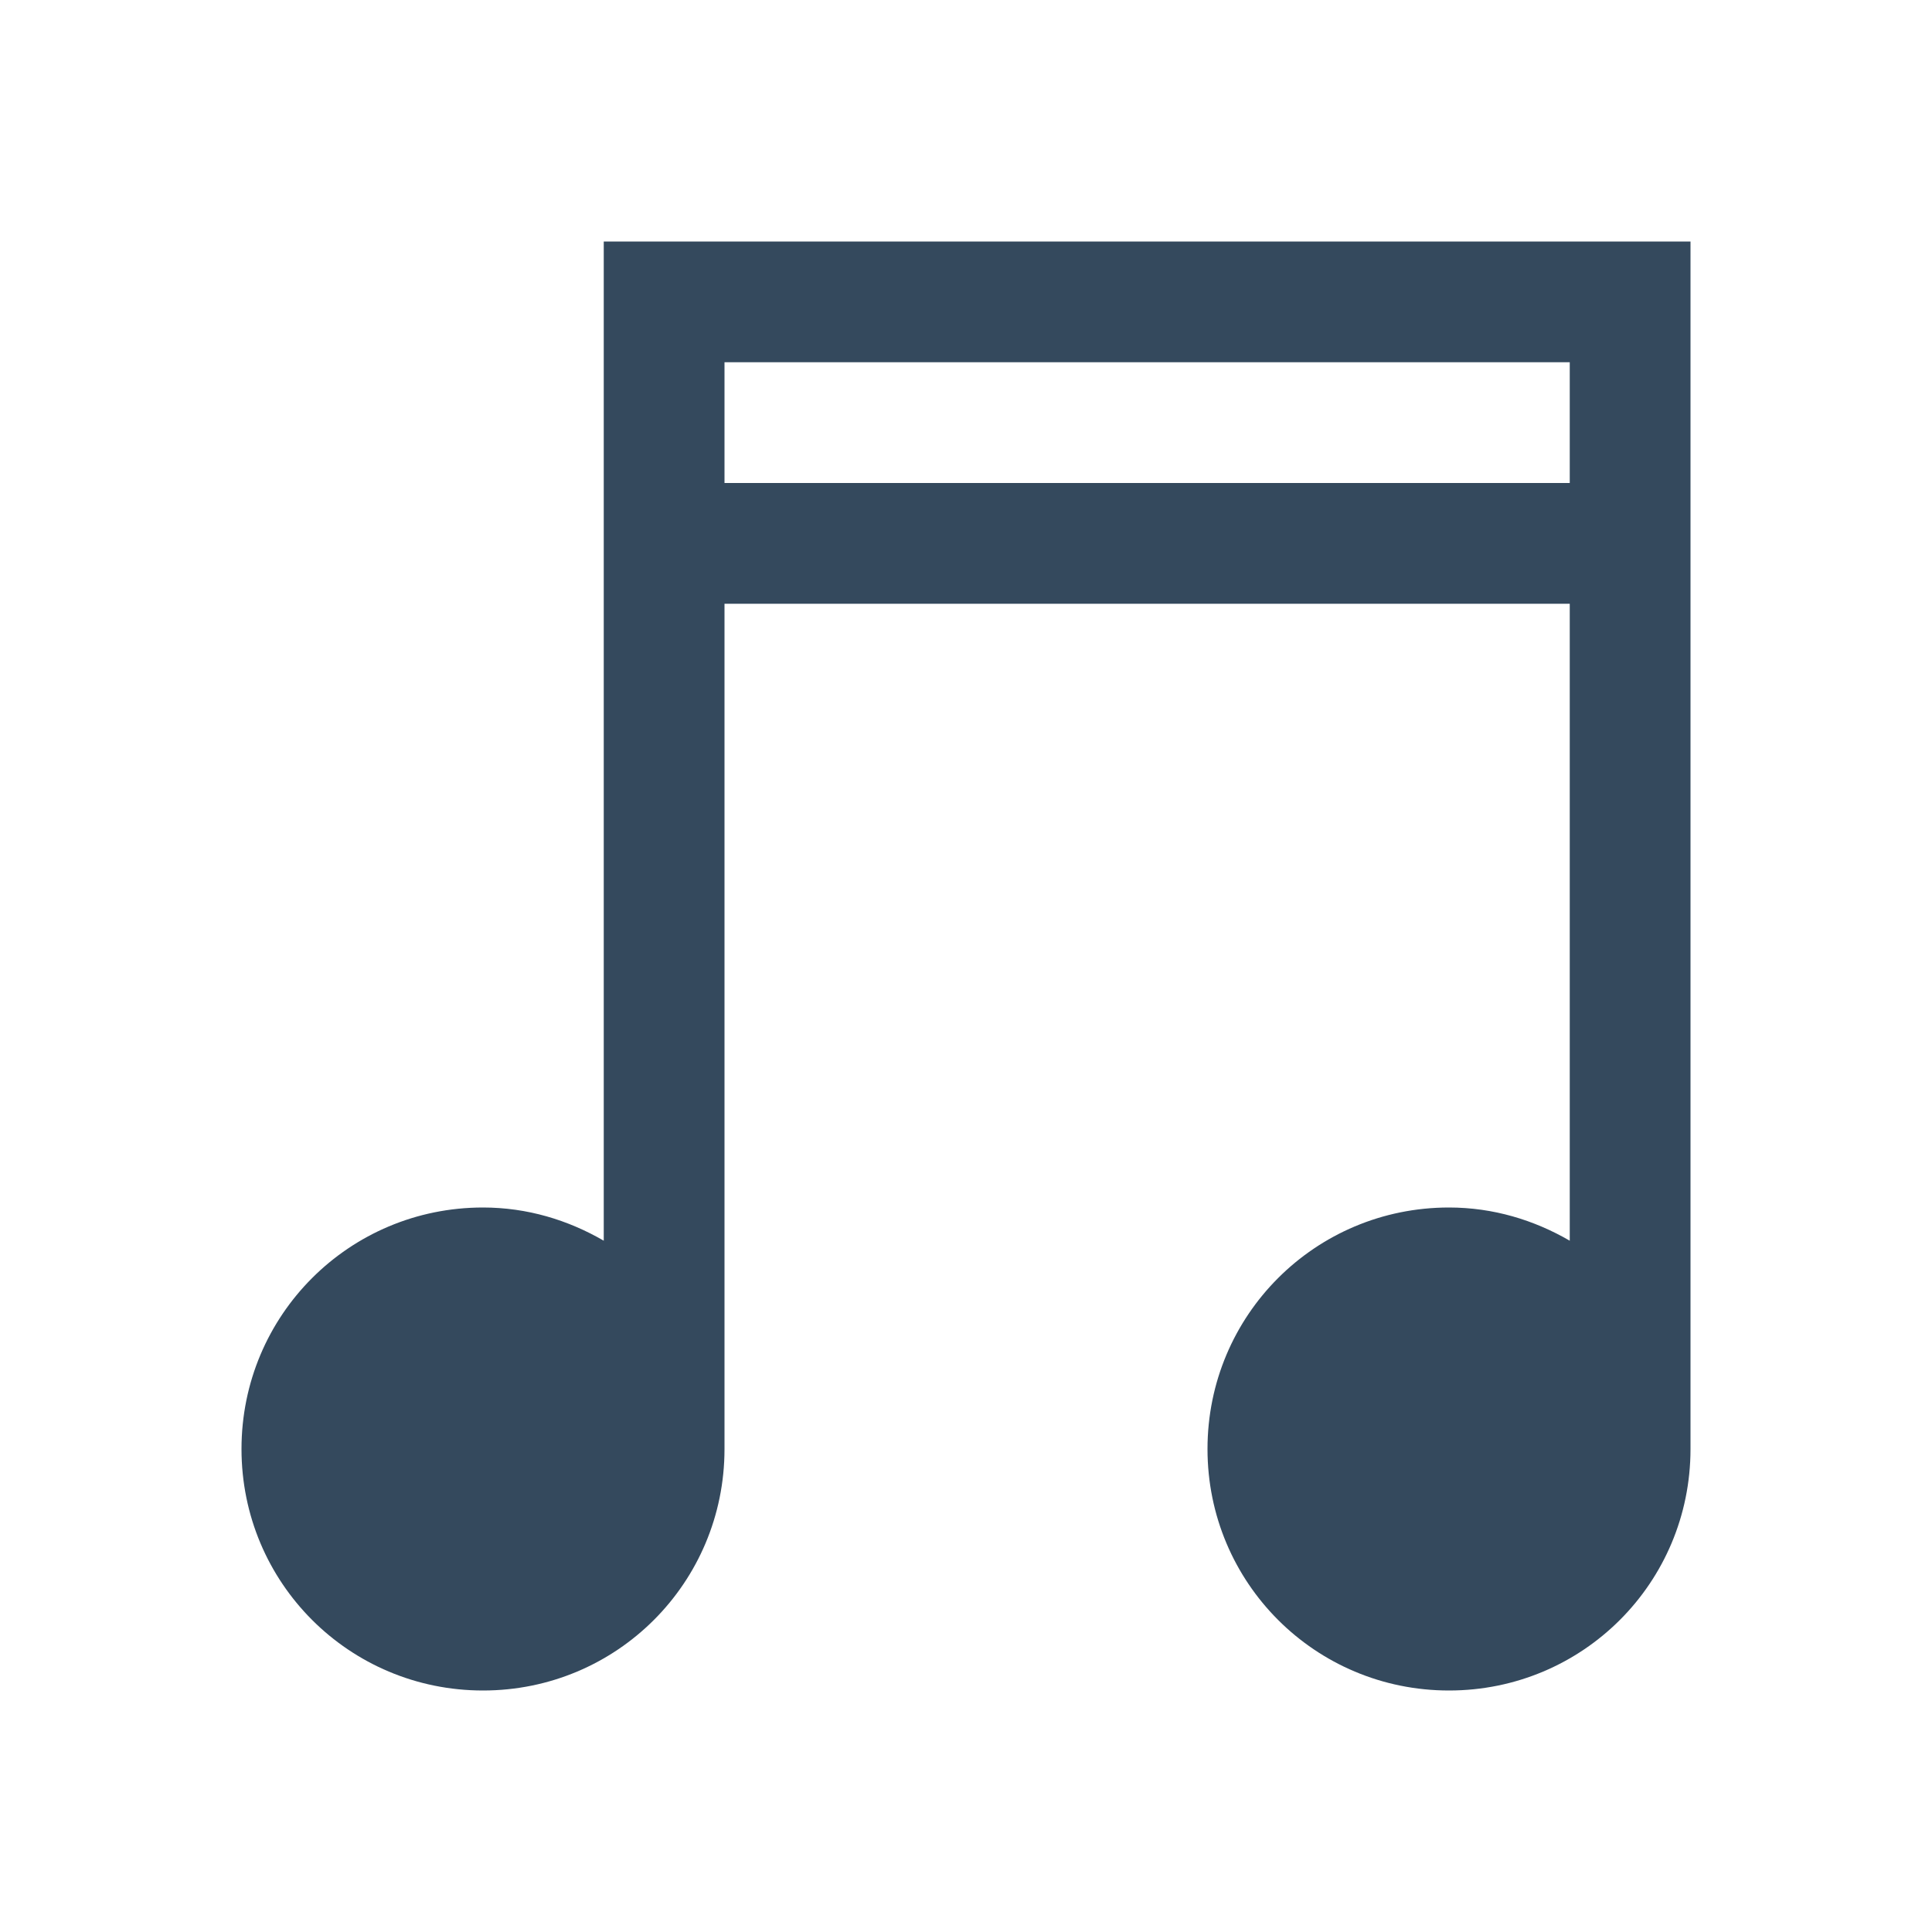
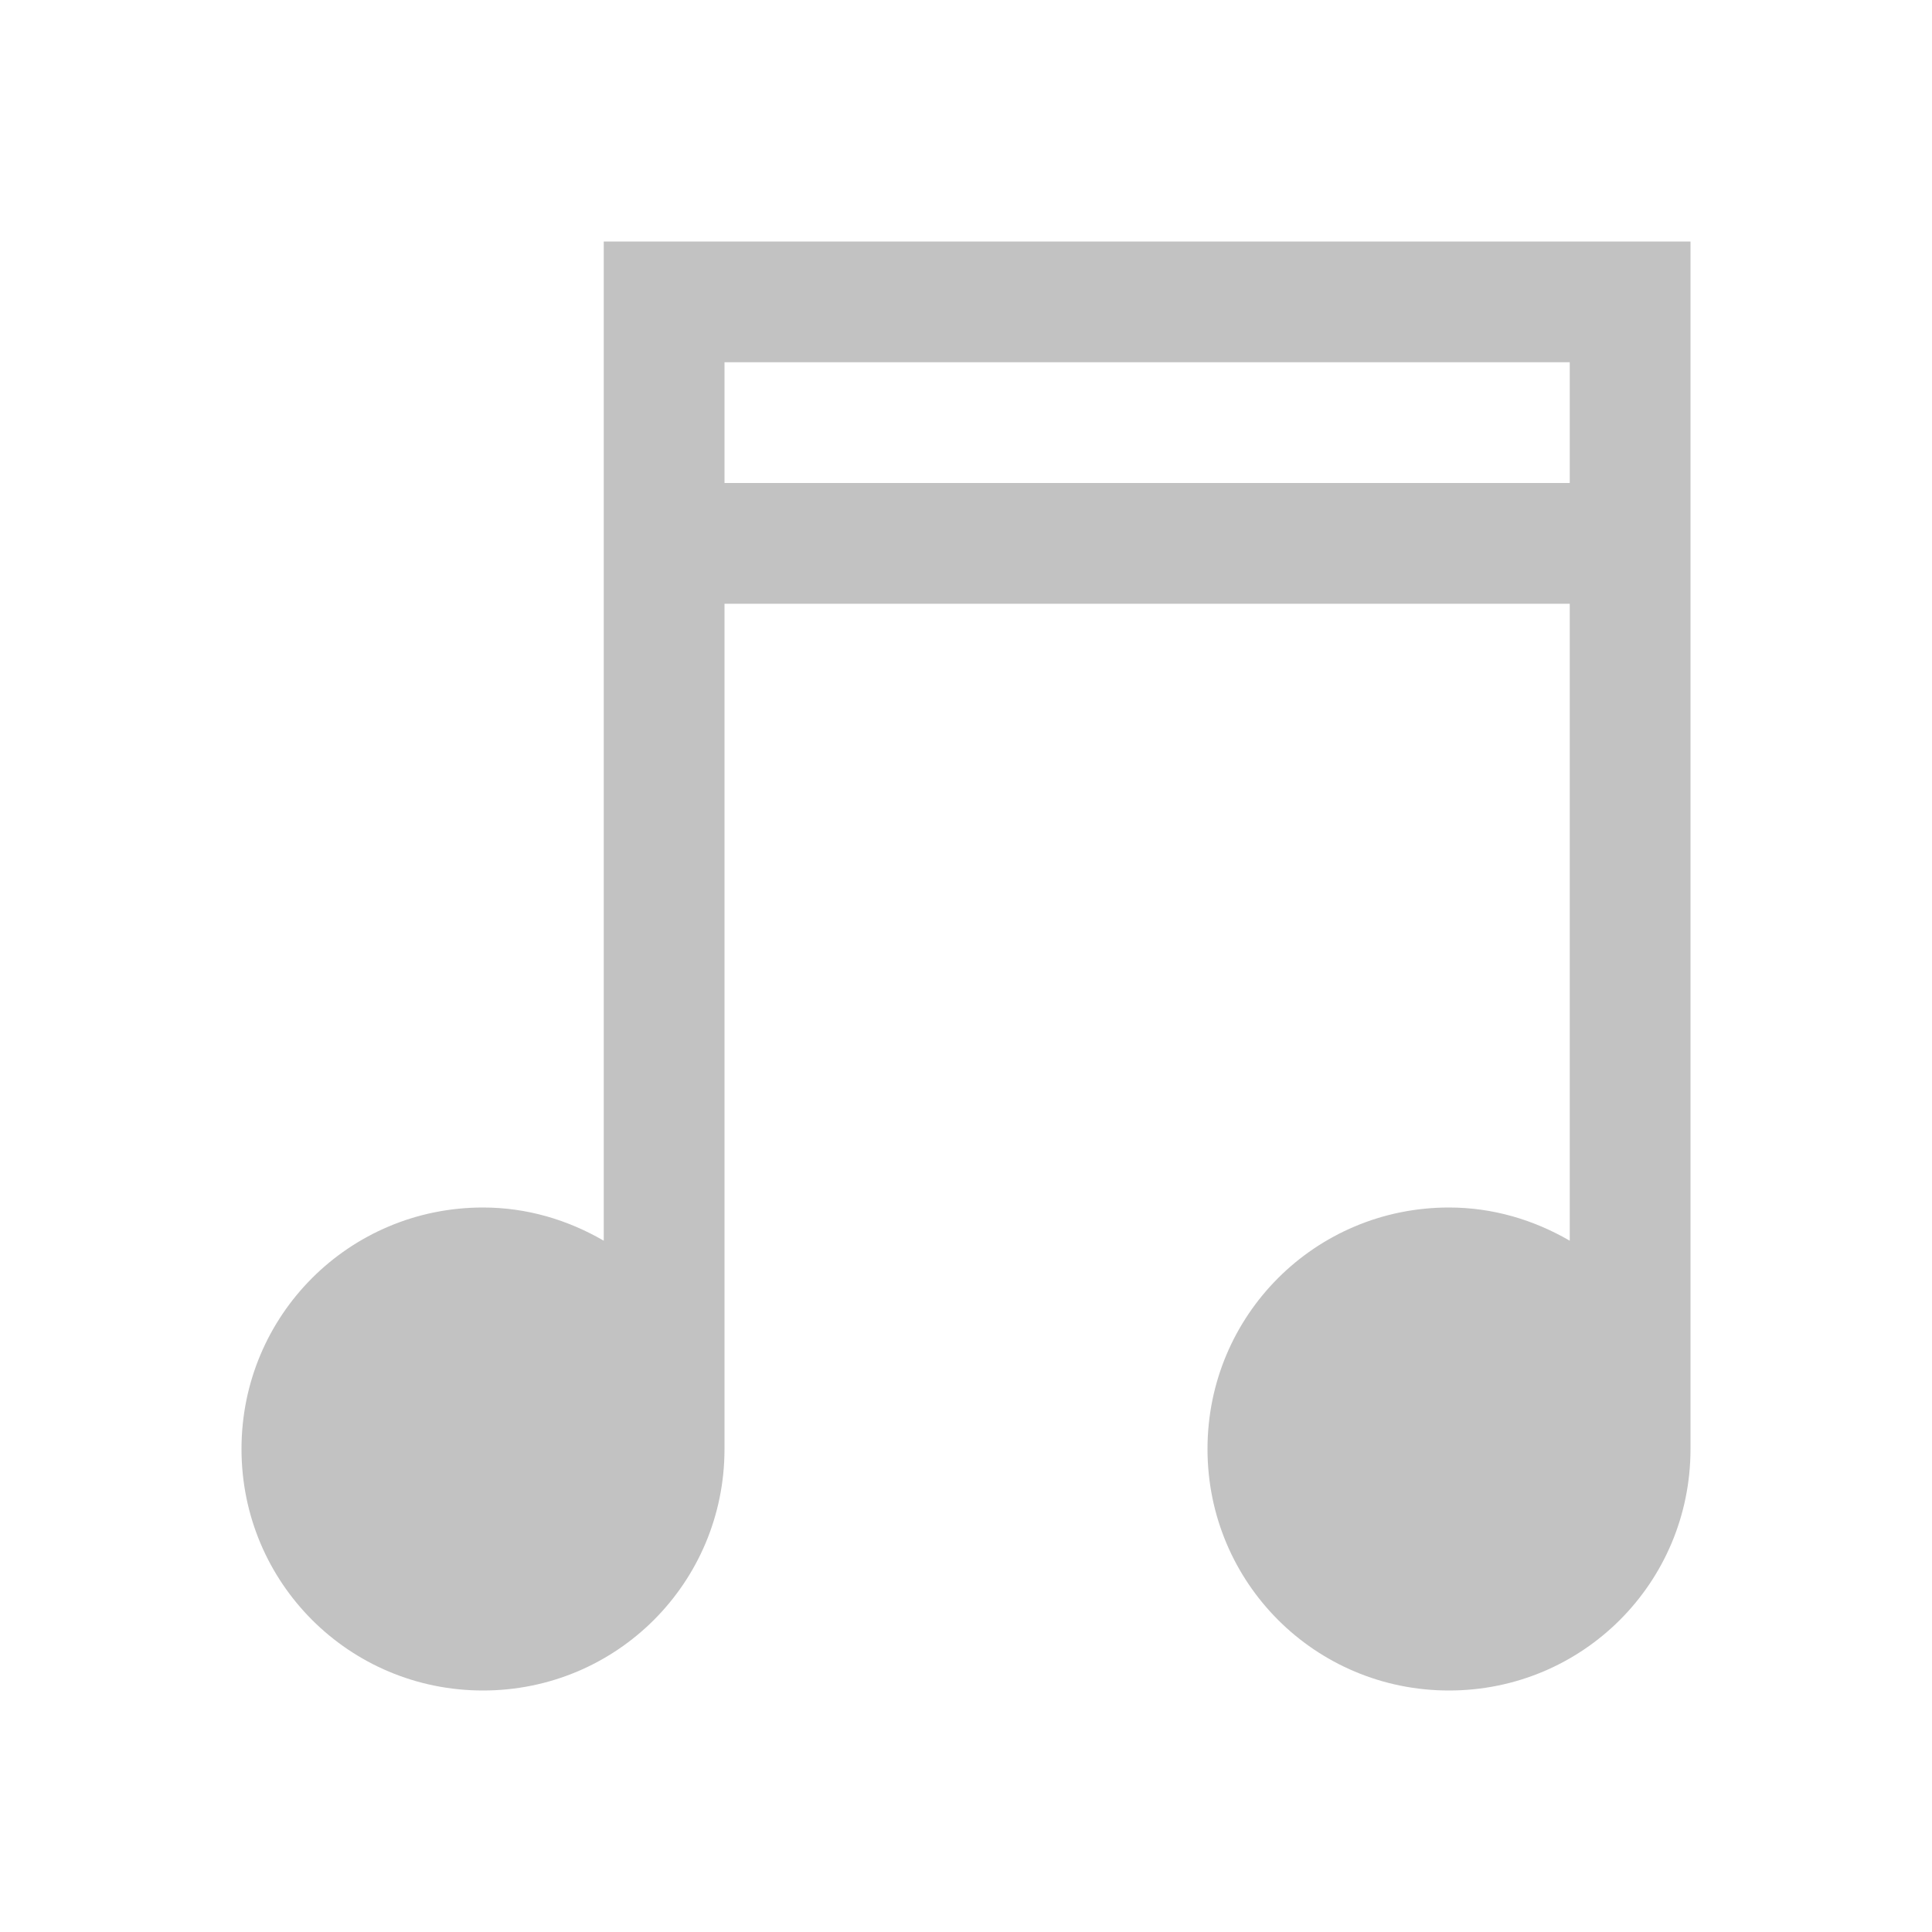
<svg xmlns="http://www.w3.org/2000/svg" width="16" height="16" id="svg2" version="1.1" viewBox="0 0 16 16">
  <defs id="defs4" />
  <g id="layer1" transform="translate(0,-1036.362)">
-     <path style="color:#000000;clip-rule:nonzero;display:inline;overflow:visible;visibility:visible;opacity:1;isolation:auto;mix-blend-mode:normal;color-interpolation:sRGB;color-interpolation-filters:linearRGB;solid-color:#000000;solid-opacity:1;fill:#34495d;fill-opacity:1;fill-rule:nonzero;stroke:none;stroke-width:1;stroke-linecap:butt;stroke-linejoin:miter;stroke-miterlimit:4;stroke-dasharray:none;stroke-dashoffset:0;stroke-opacity:1;color-rendering:auto;image-rendering:auto;shape-rendering:auto;text-rendering:auto;enable-background:accumulate" d="m 5,2 0,1 0,1 0,1 0,5.275 C 4.705,10.104 4.367,10 4,10 c -1.108,0 -2,0.892 -2,2 0,1.108 0.892,2 2,2 1.108,0 2,-0.892 2,-2 l 0,-6 0,-1 7,0 0,1 0,4.275 C 12.705,10.104 12.367,10 12,10 c -1.108,0 -2,0.892 -2,2 0,1.108 0.892,2 2,2 1.108,0 2,-0.892 2,-2 L 14,2 Z m 1,1 7,0 0,1 -7,0 z" transform="translate(0,1036.362)" id="rect4197" />
+     <path style="color:#000000;clip-rule:nonzero;display:inline;overflow:visible;visibility:visible;opacity:1;isolation:auto;mix-blend-mode:normal;color-interpolation:sRGB;color-interpolation-filters:linearRGB;solid-color:#000000;solid-opacity:1;fill:#C2C2C2;fill-opacity:1;fill-rule:nonzero;stroke:none;stroke-width:1;stroke-linecap:butt;stroke-linejoin:miter;stroke-miterlimit:4;stroke-dasharray:none;stroke-dashoffset:0;stroke-opacity:1;color-rendering:auto;image-rendering:auto;shape-rendering:auto;text-rendering:auto;enable-background:accumulate" d="m 5,2 0,1 0,1 0,1 0,5.275 C 4.705,10.104 4.367,10 4,10 c -1.108,0 -2,0.892 -2,2 0,1.108 0.892,2 2,2 1.108,0 2,-0.892 2,-2 l 0,-6 0,-1 7,0 0,1 0,4.275 C 12.705,10.104 12.367,10 12,10 c -1.108,0 -2,0.892 -2,2 0,1.108 0.892,2 2,2 1.108,0 2,-0.892 2,-2 L 14,2 Z m 1,1 7,0 0,1 -7,0 z" transform="translate(0,1036.362)" id="rect4197" />
  </g>
</svg>
